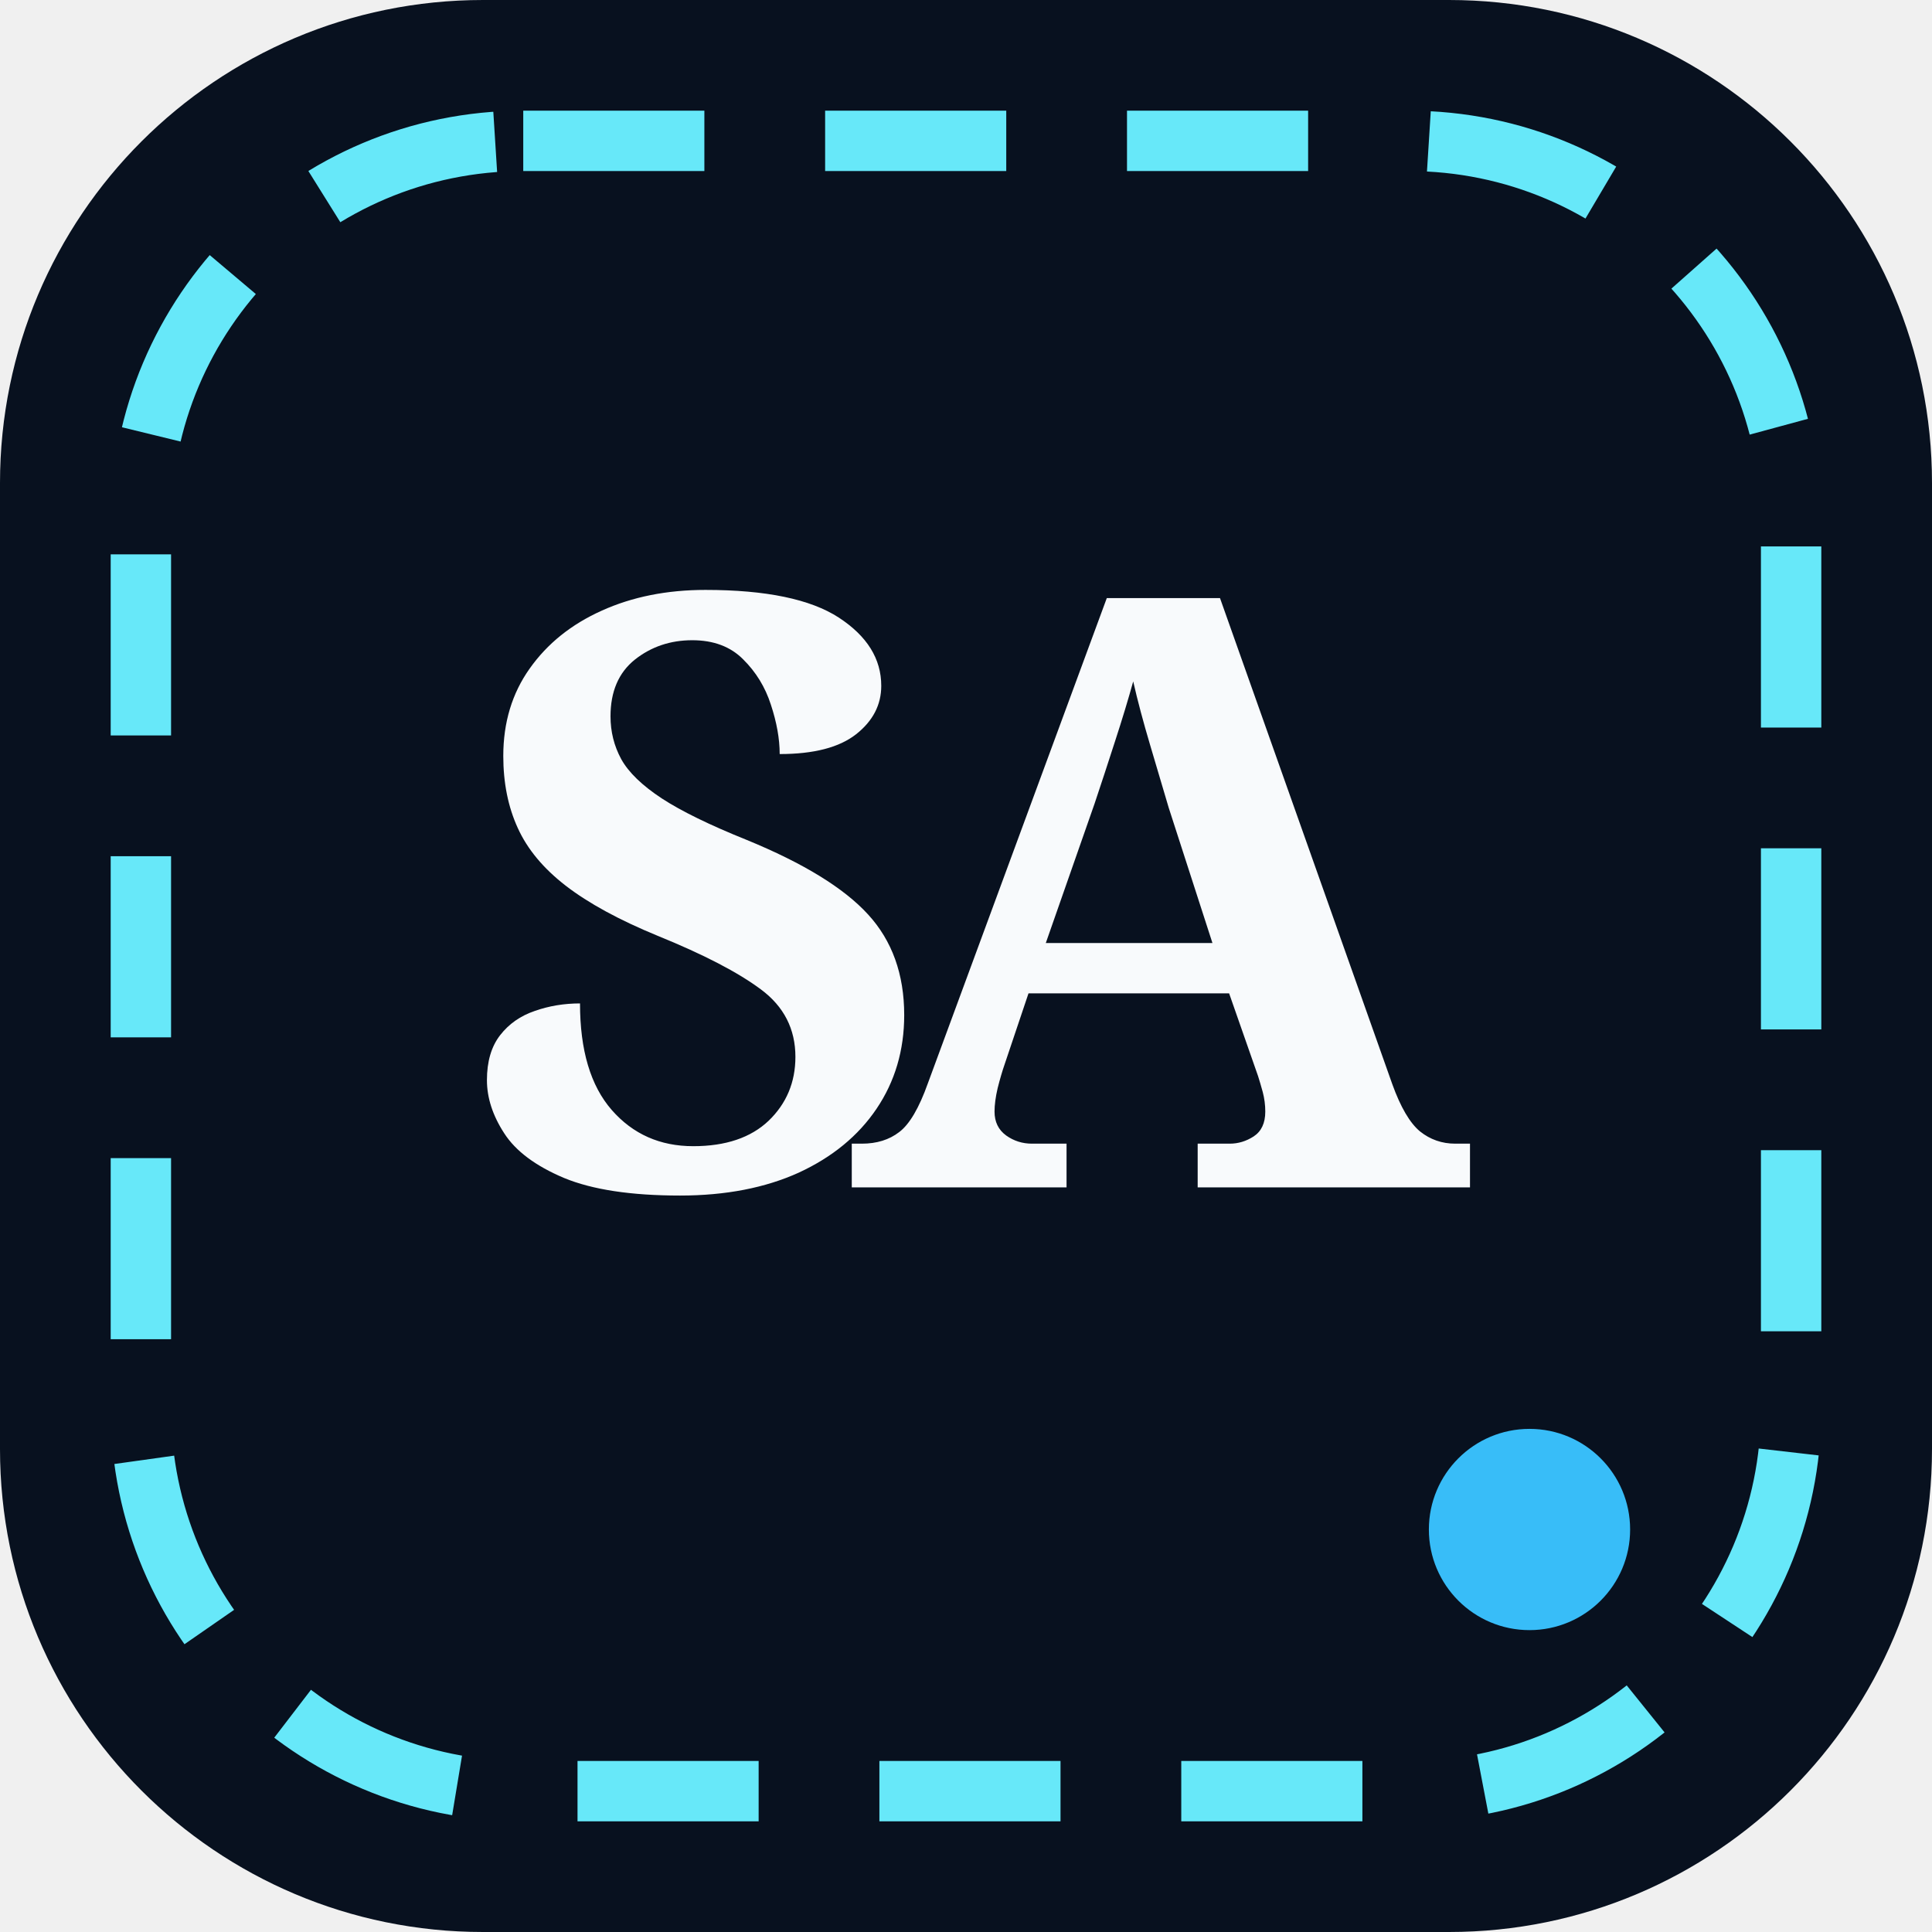
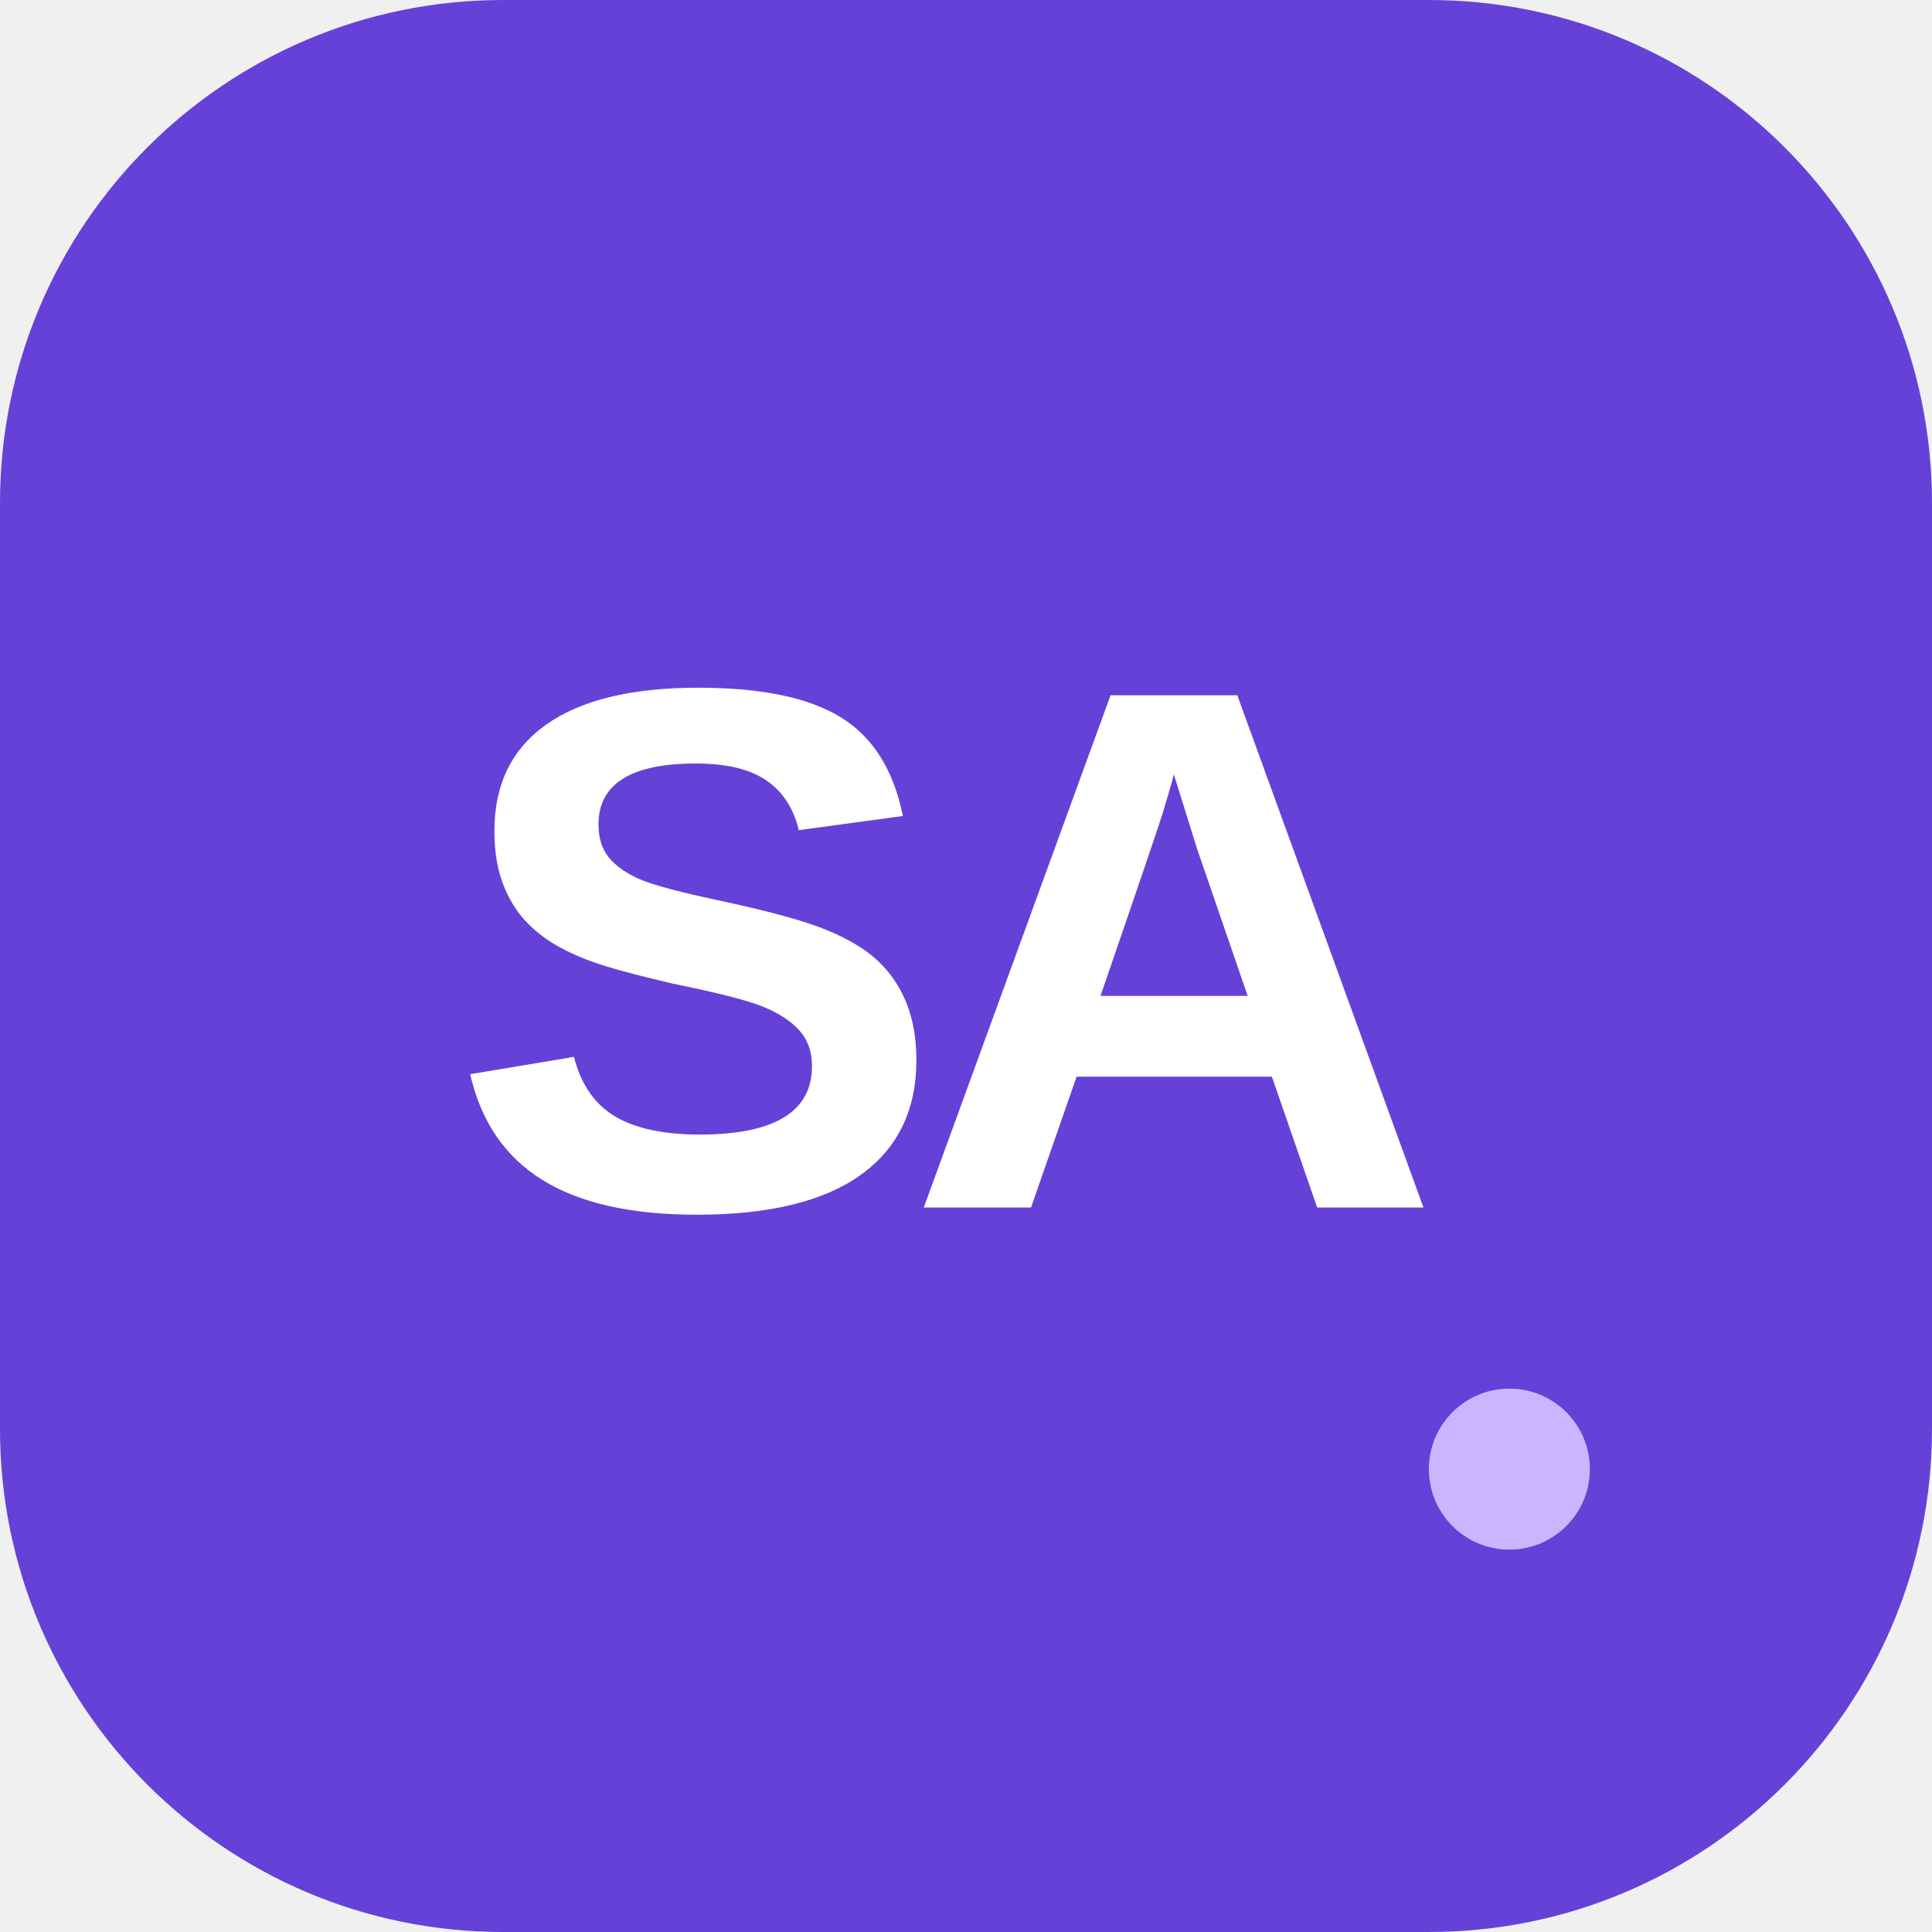
- <svg xmlns="http://www.w3.org/2000/svg" viewBox="0 0 96 96" role="img" aria-labelledby="title desc">
-   <rect width="96" height="96" rx="24" fill="#08111f" />
-   <rect x="7" y="7" width="82" height="82" rx="19" fill="none" stroke="#67e8f9" stroke-width="3" stroke-dasharray="9 6" />
-   <text x="48" y="59" text-anchor="middle" fill="#f8fafc" font-family="Georgia, serif" font-size="41" font-weight="700" letter-spacing="-4">SA</text>
-   <circle cx="76" cy="76" r="5" fill="#38bdf8" />
+ <svg xmlns="http://www.w3.org/2000/svg" viewBox="0 0 96 96" role="img" aria-labelledby="title">
+   <rect width="96" height="96" rx="25" fill="#6541d8" />
+   <text x="47" y="60" text-anchor="middle" fill="#fff" font-family="Arial,sans-serif" font-size="37" font-weight="700" letter-spacing="-2">SA</text>
+   <circle cx="75" cy="73" r="4" fill="#c9b6ff" />
</svg>
